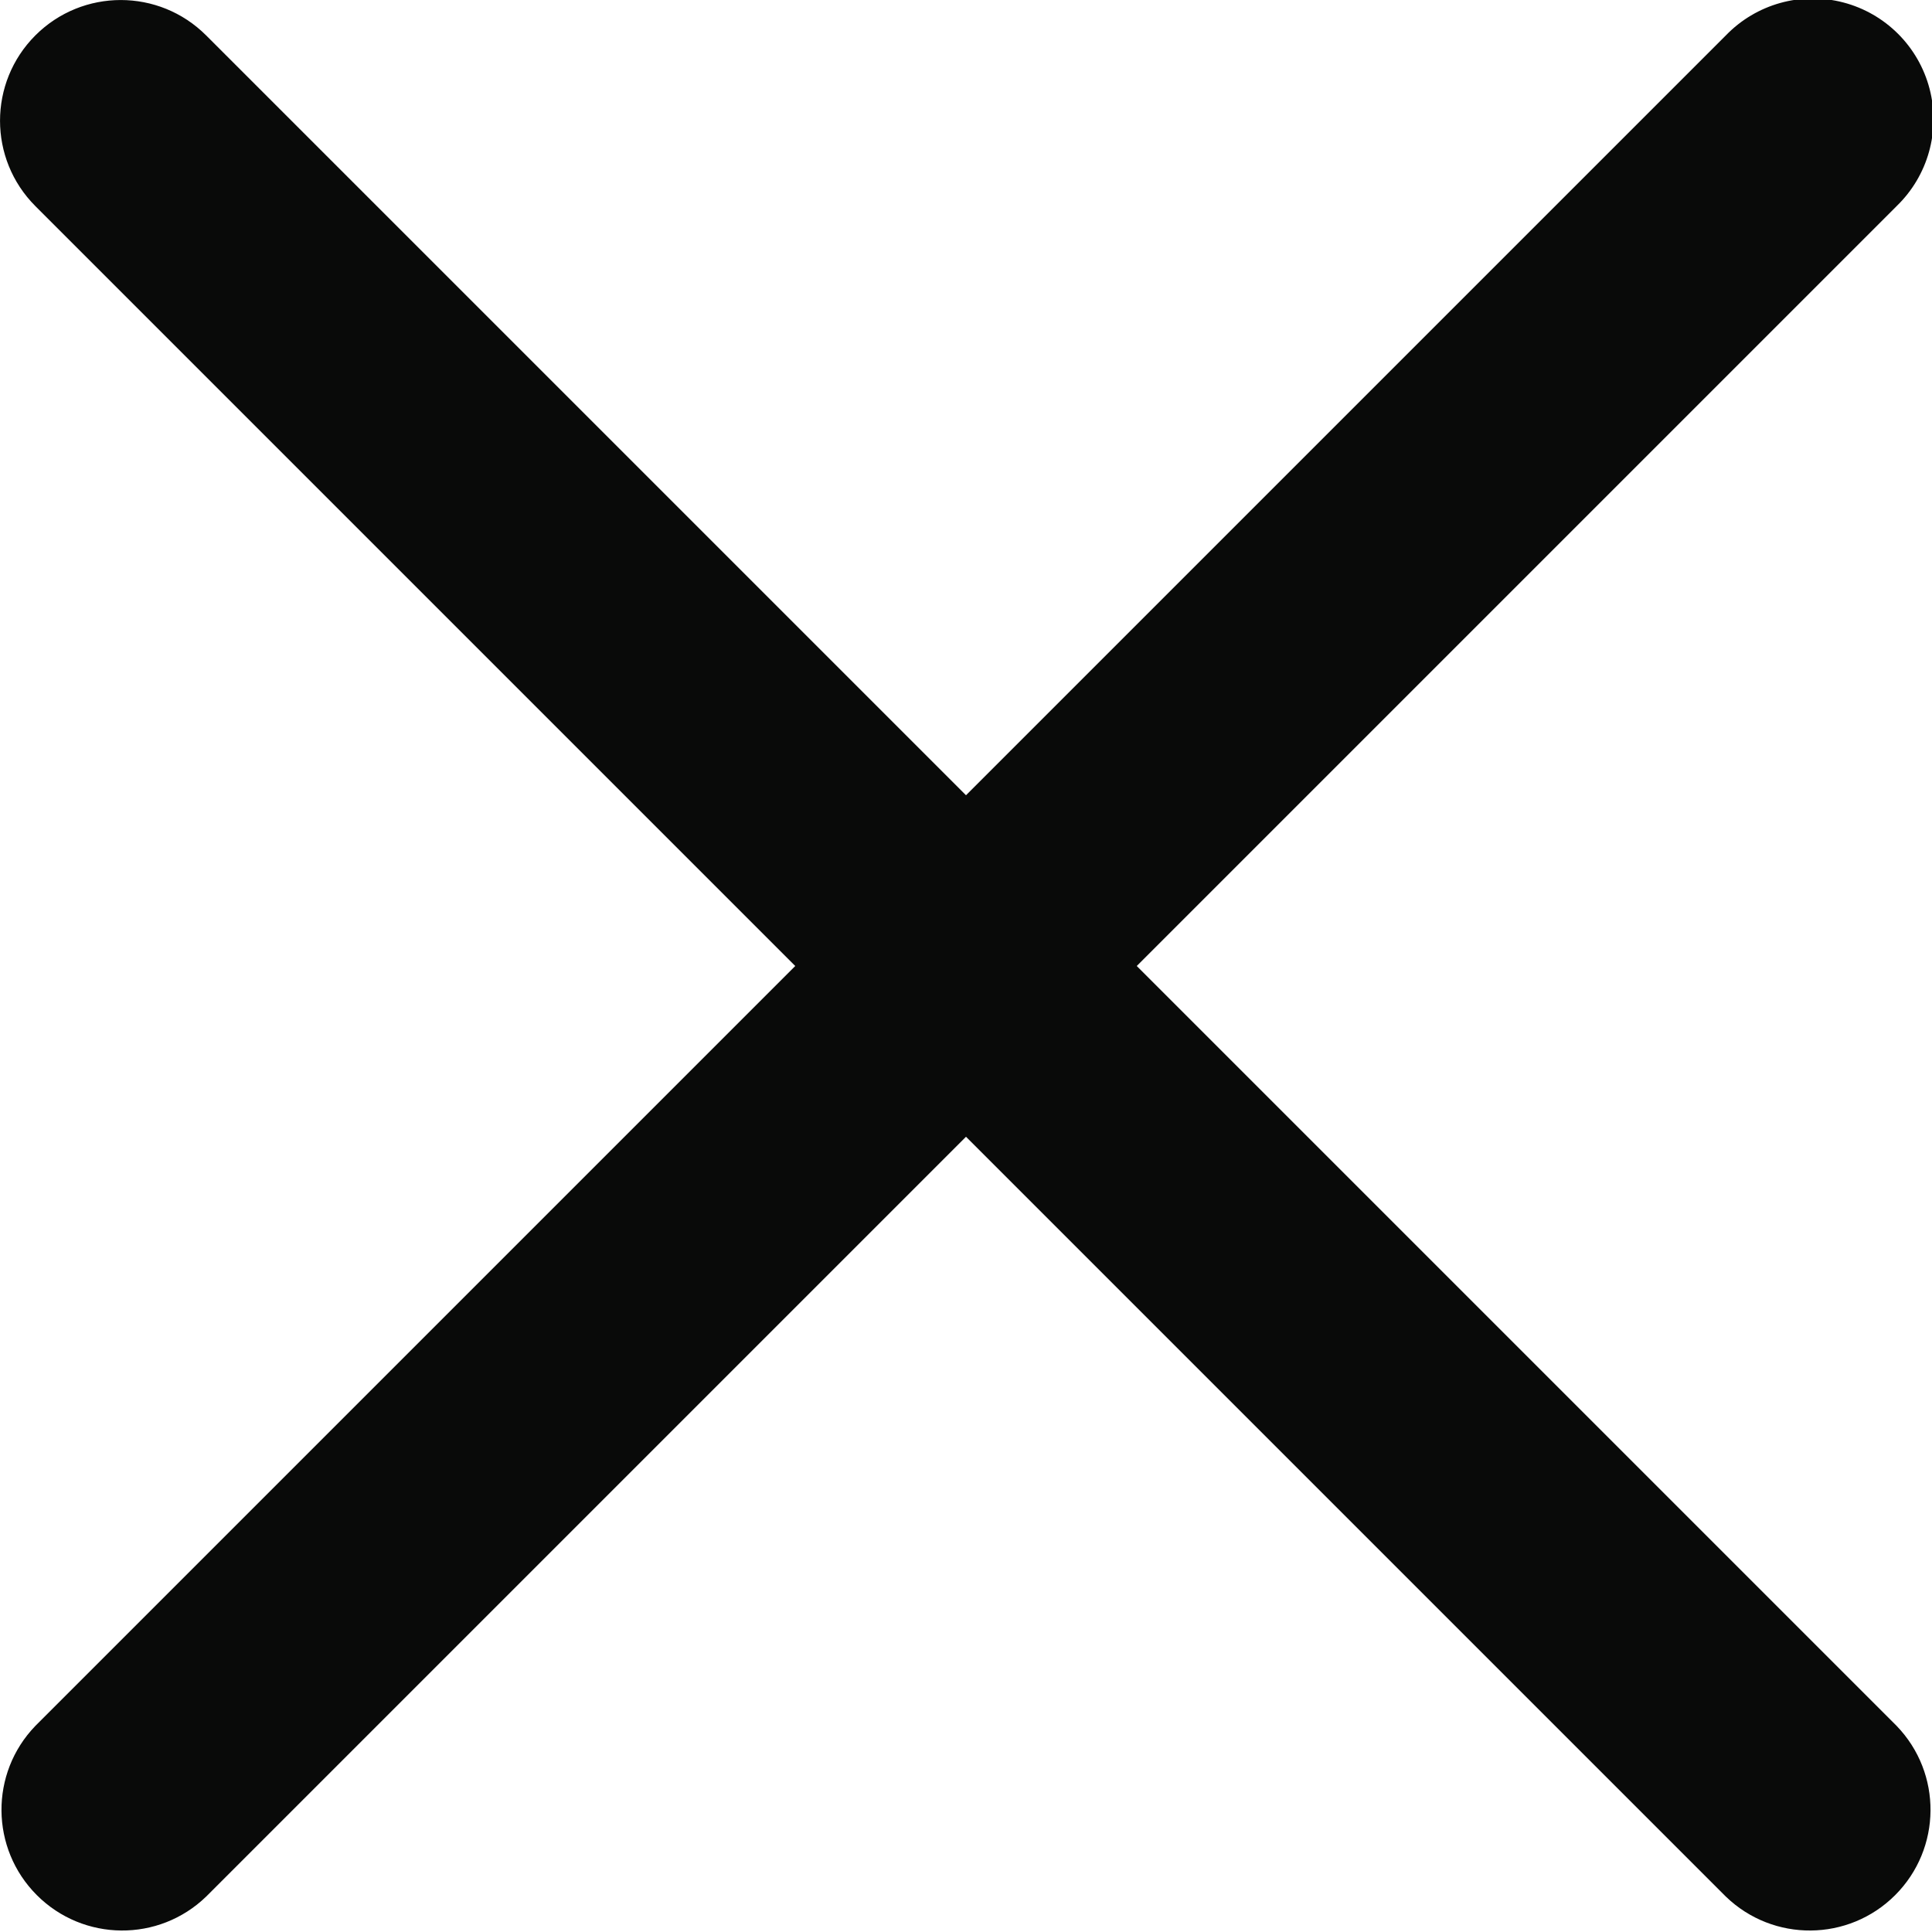
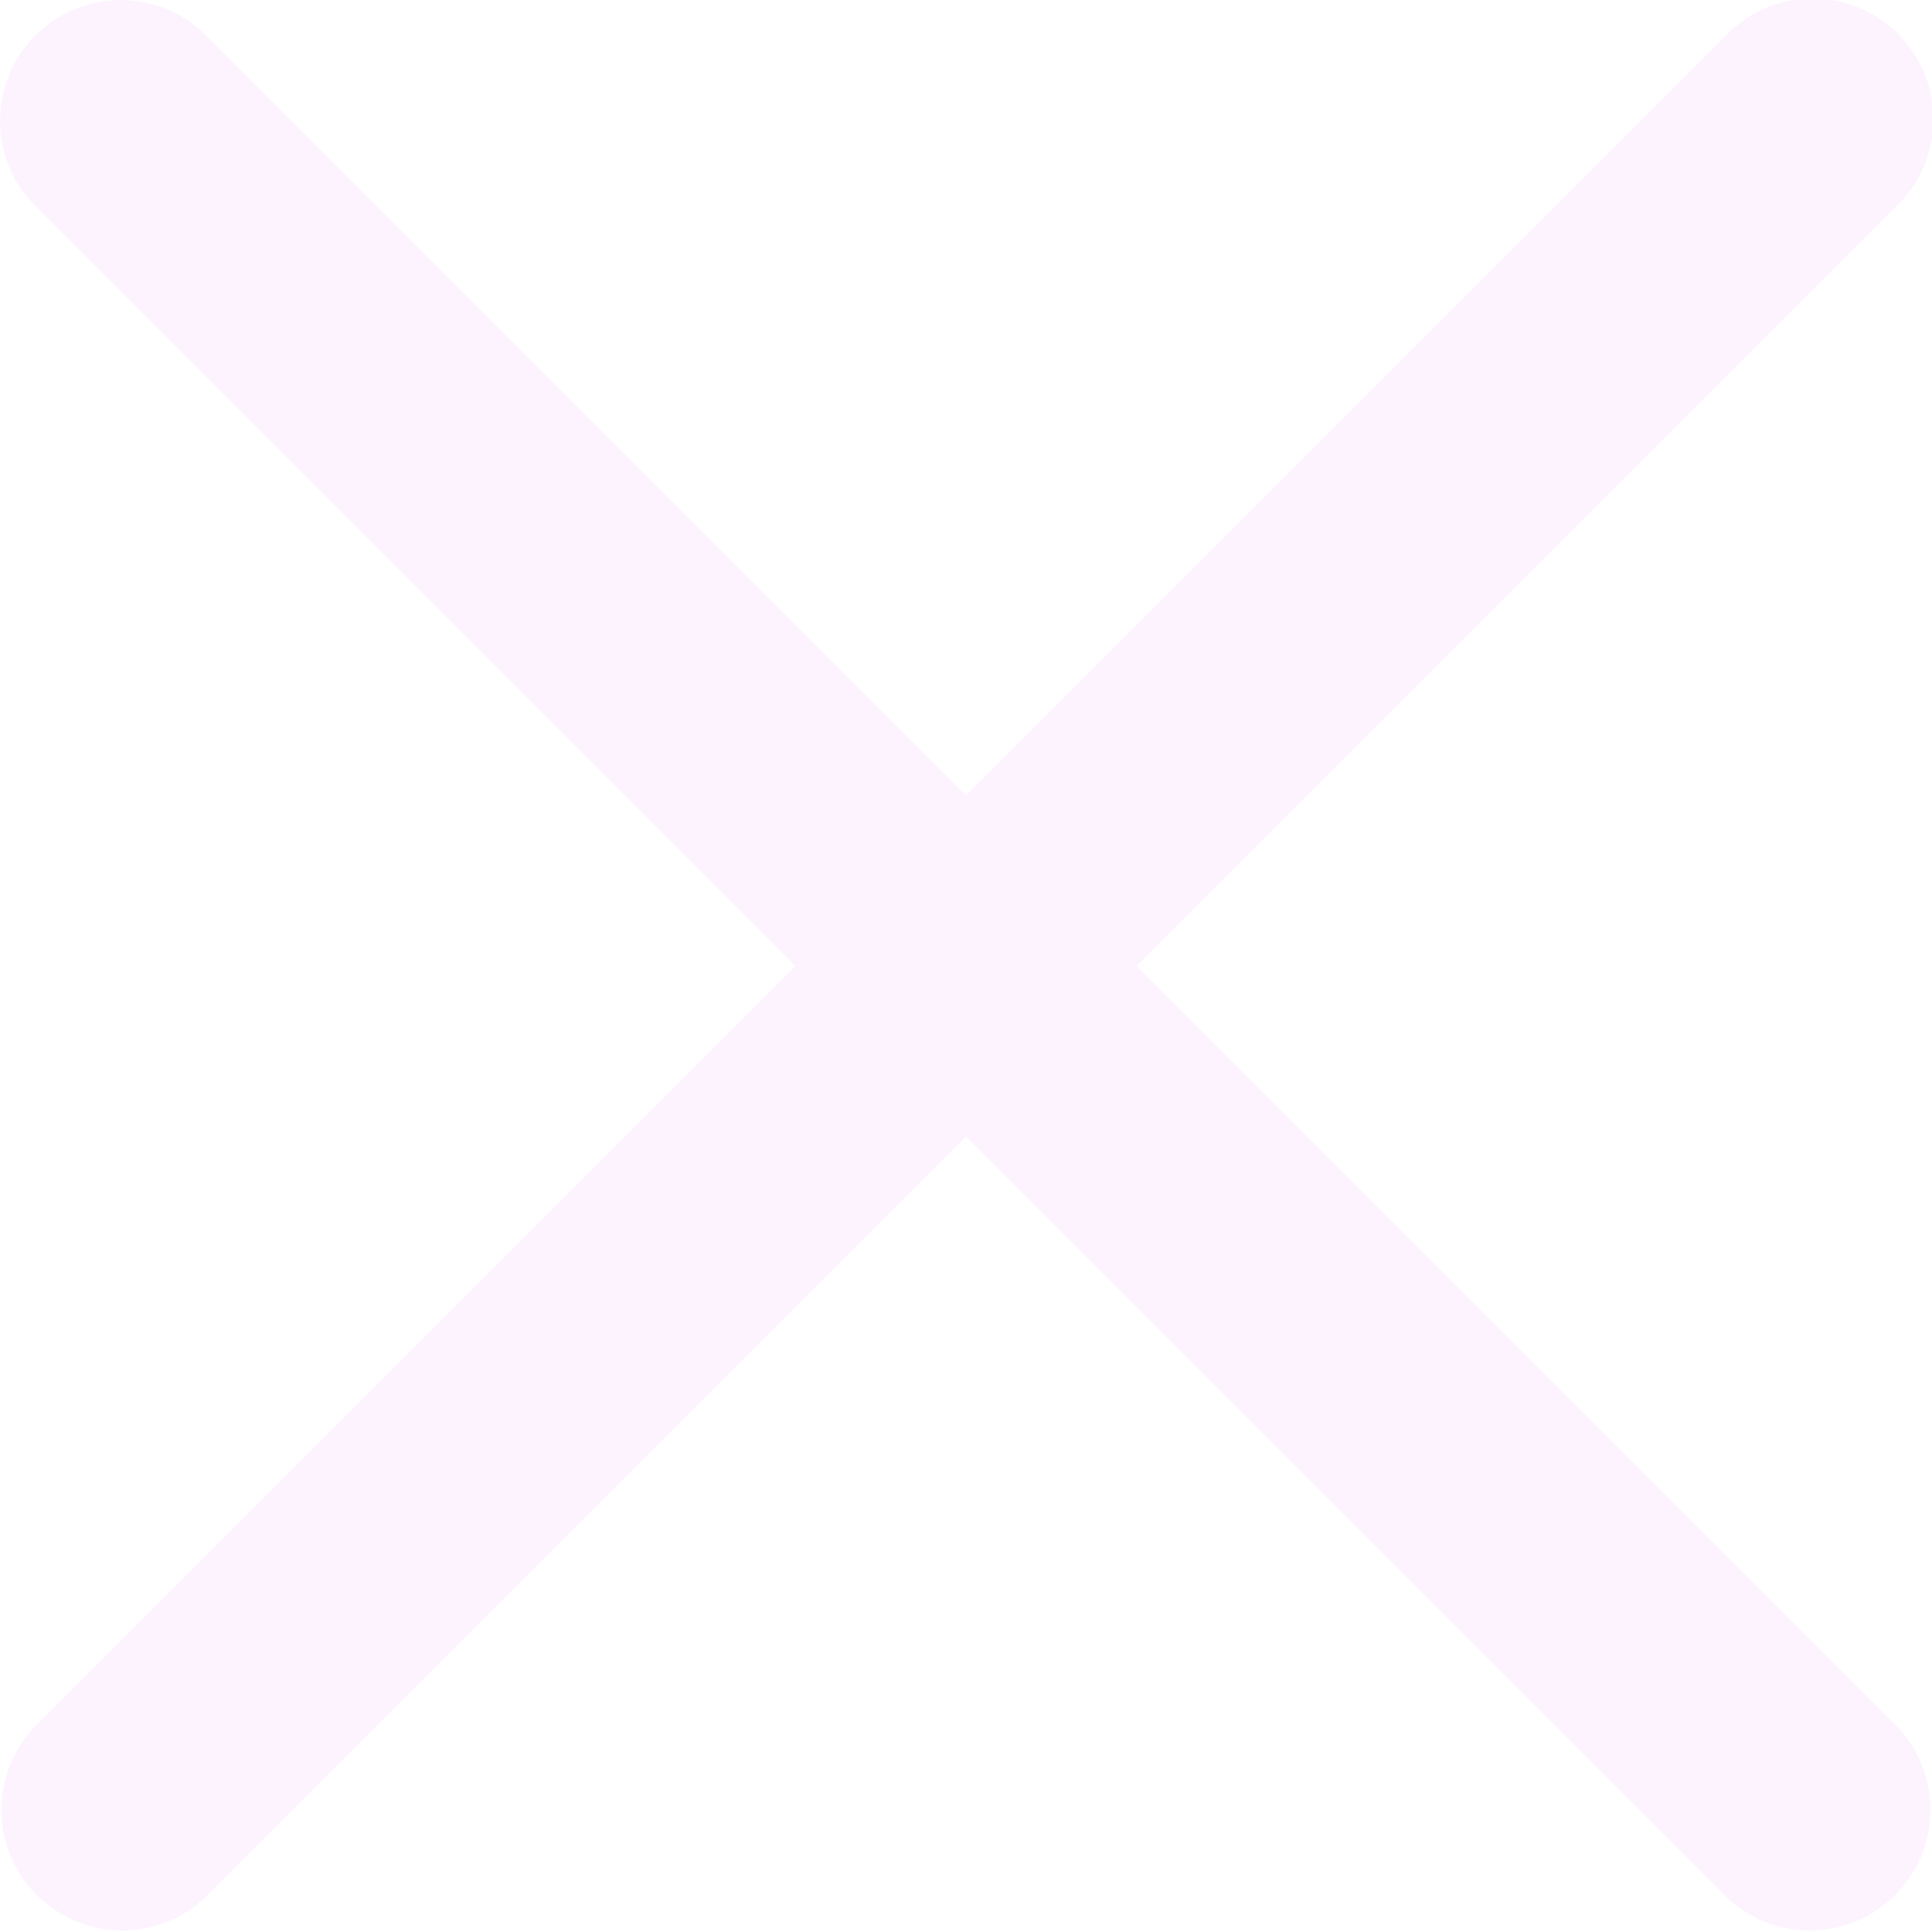
- <svg xmlns="http://www.w3.org/2000/svg" viewBox="0 0 16 16" fill="#090a09">
+ <svg xmlns="http://www.w3.org/2000/svg" viewBox="0 0 16 16" fill="#fcf3ff">
  <path d="M.293.293a1 1 0 0 1 1.414 0L8 6.586 14.293.293a1 1 0 1 1 1.414 1.414L9.414 8l6.293 6.293a1 1 0 0 1-1.414 1.414L8 9.414l-6.293 6.293a1 1 0 0 1-1.414-1.414L6.586 8 .293 1.707a1 1 0 0 1 0-1.414z" />
</svg>
